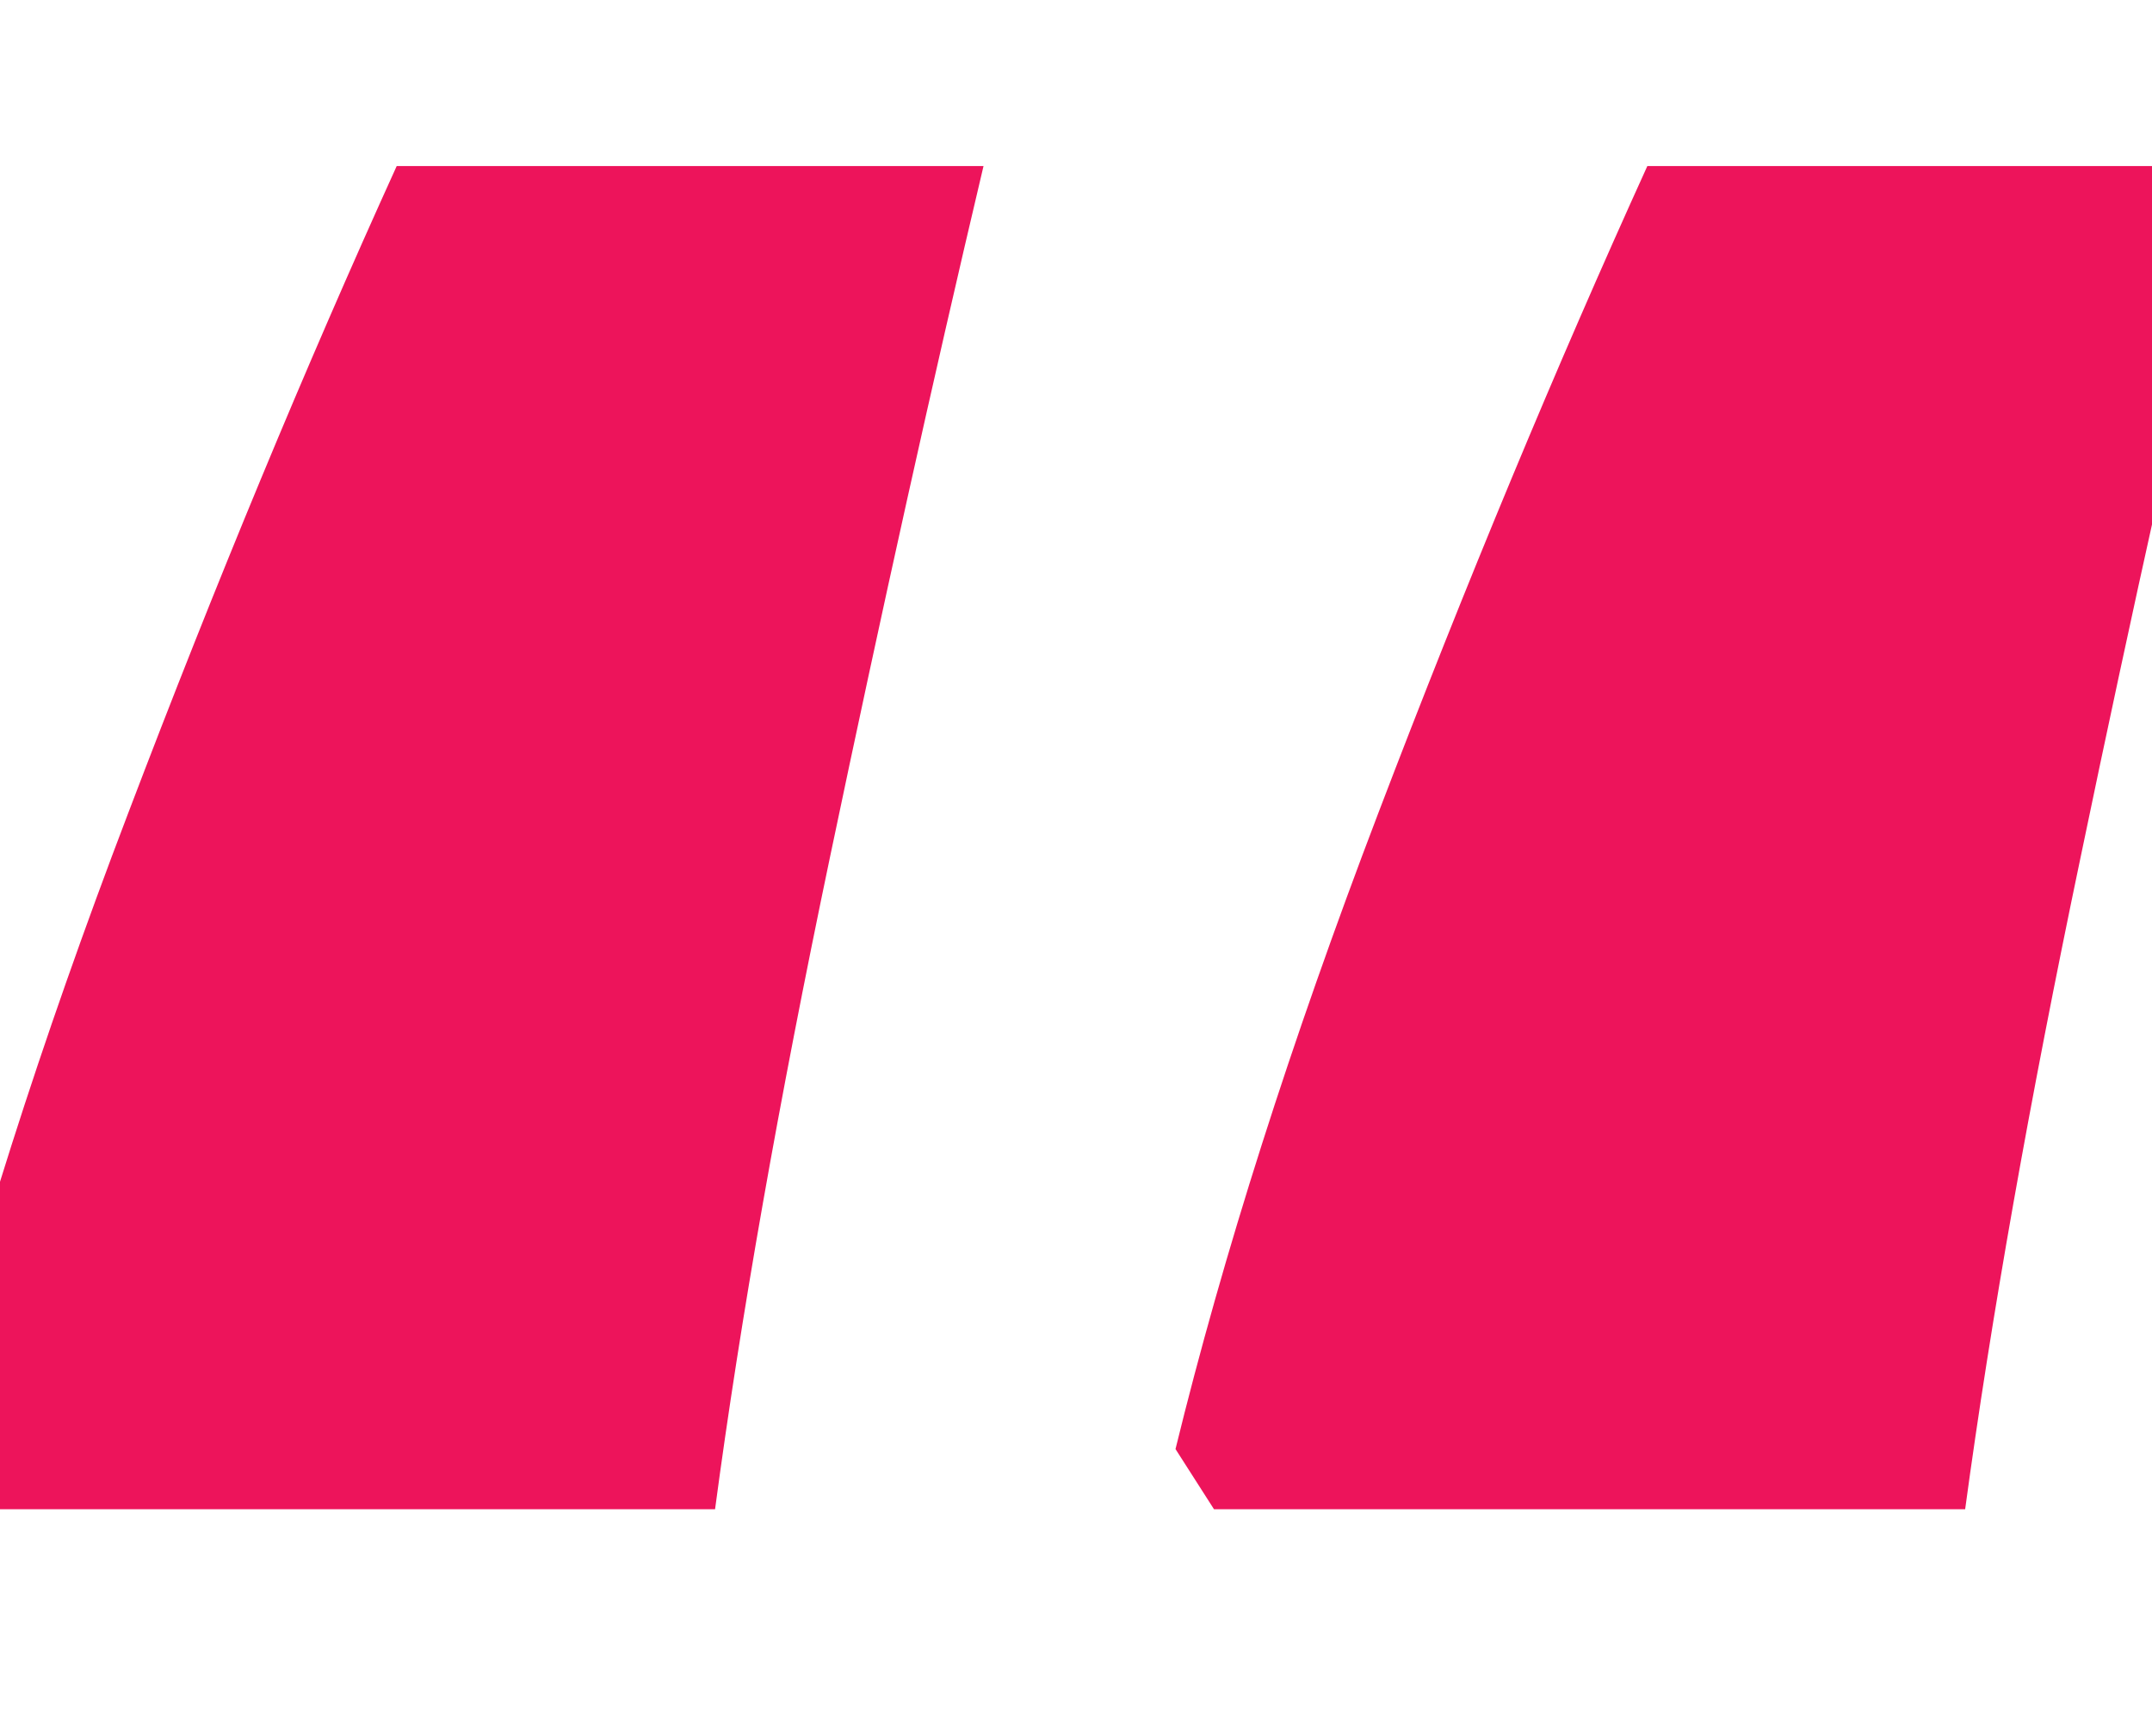
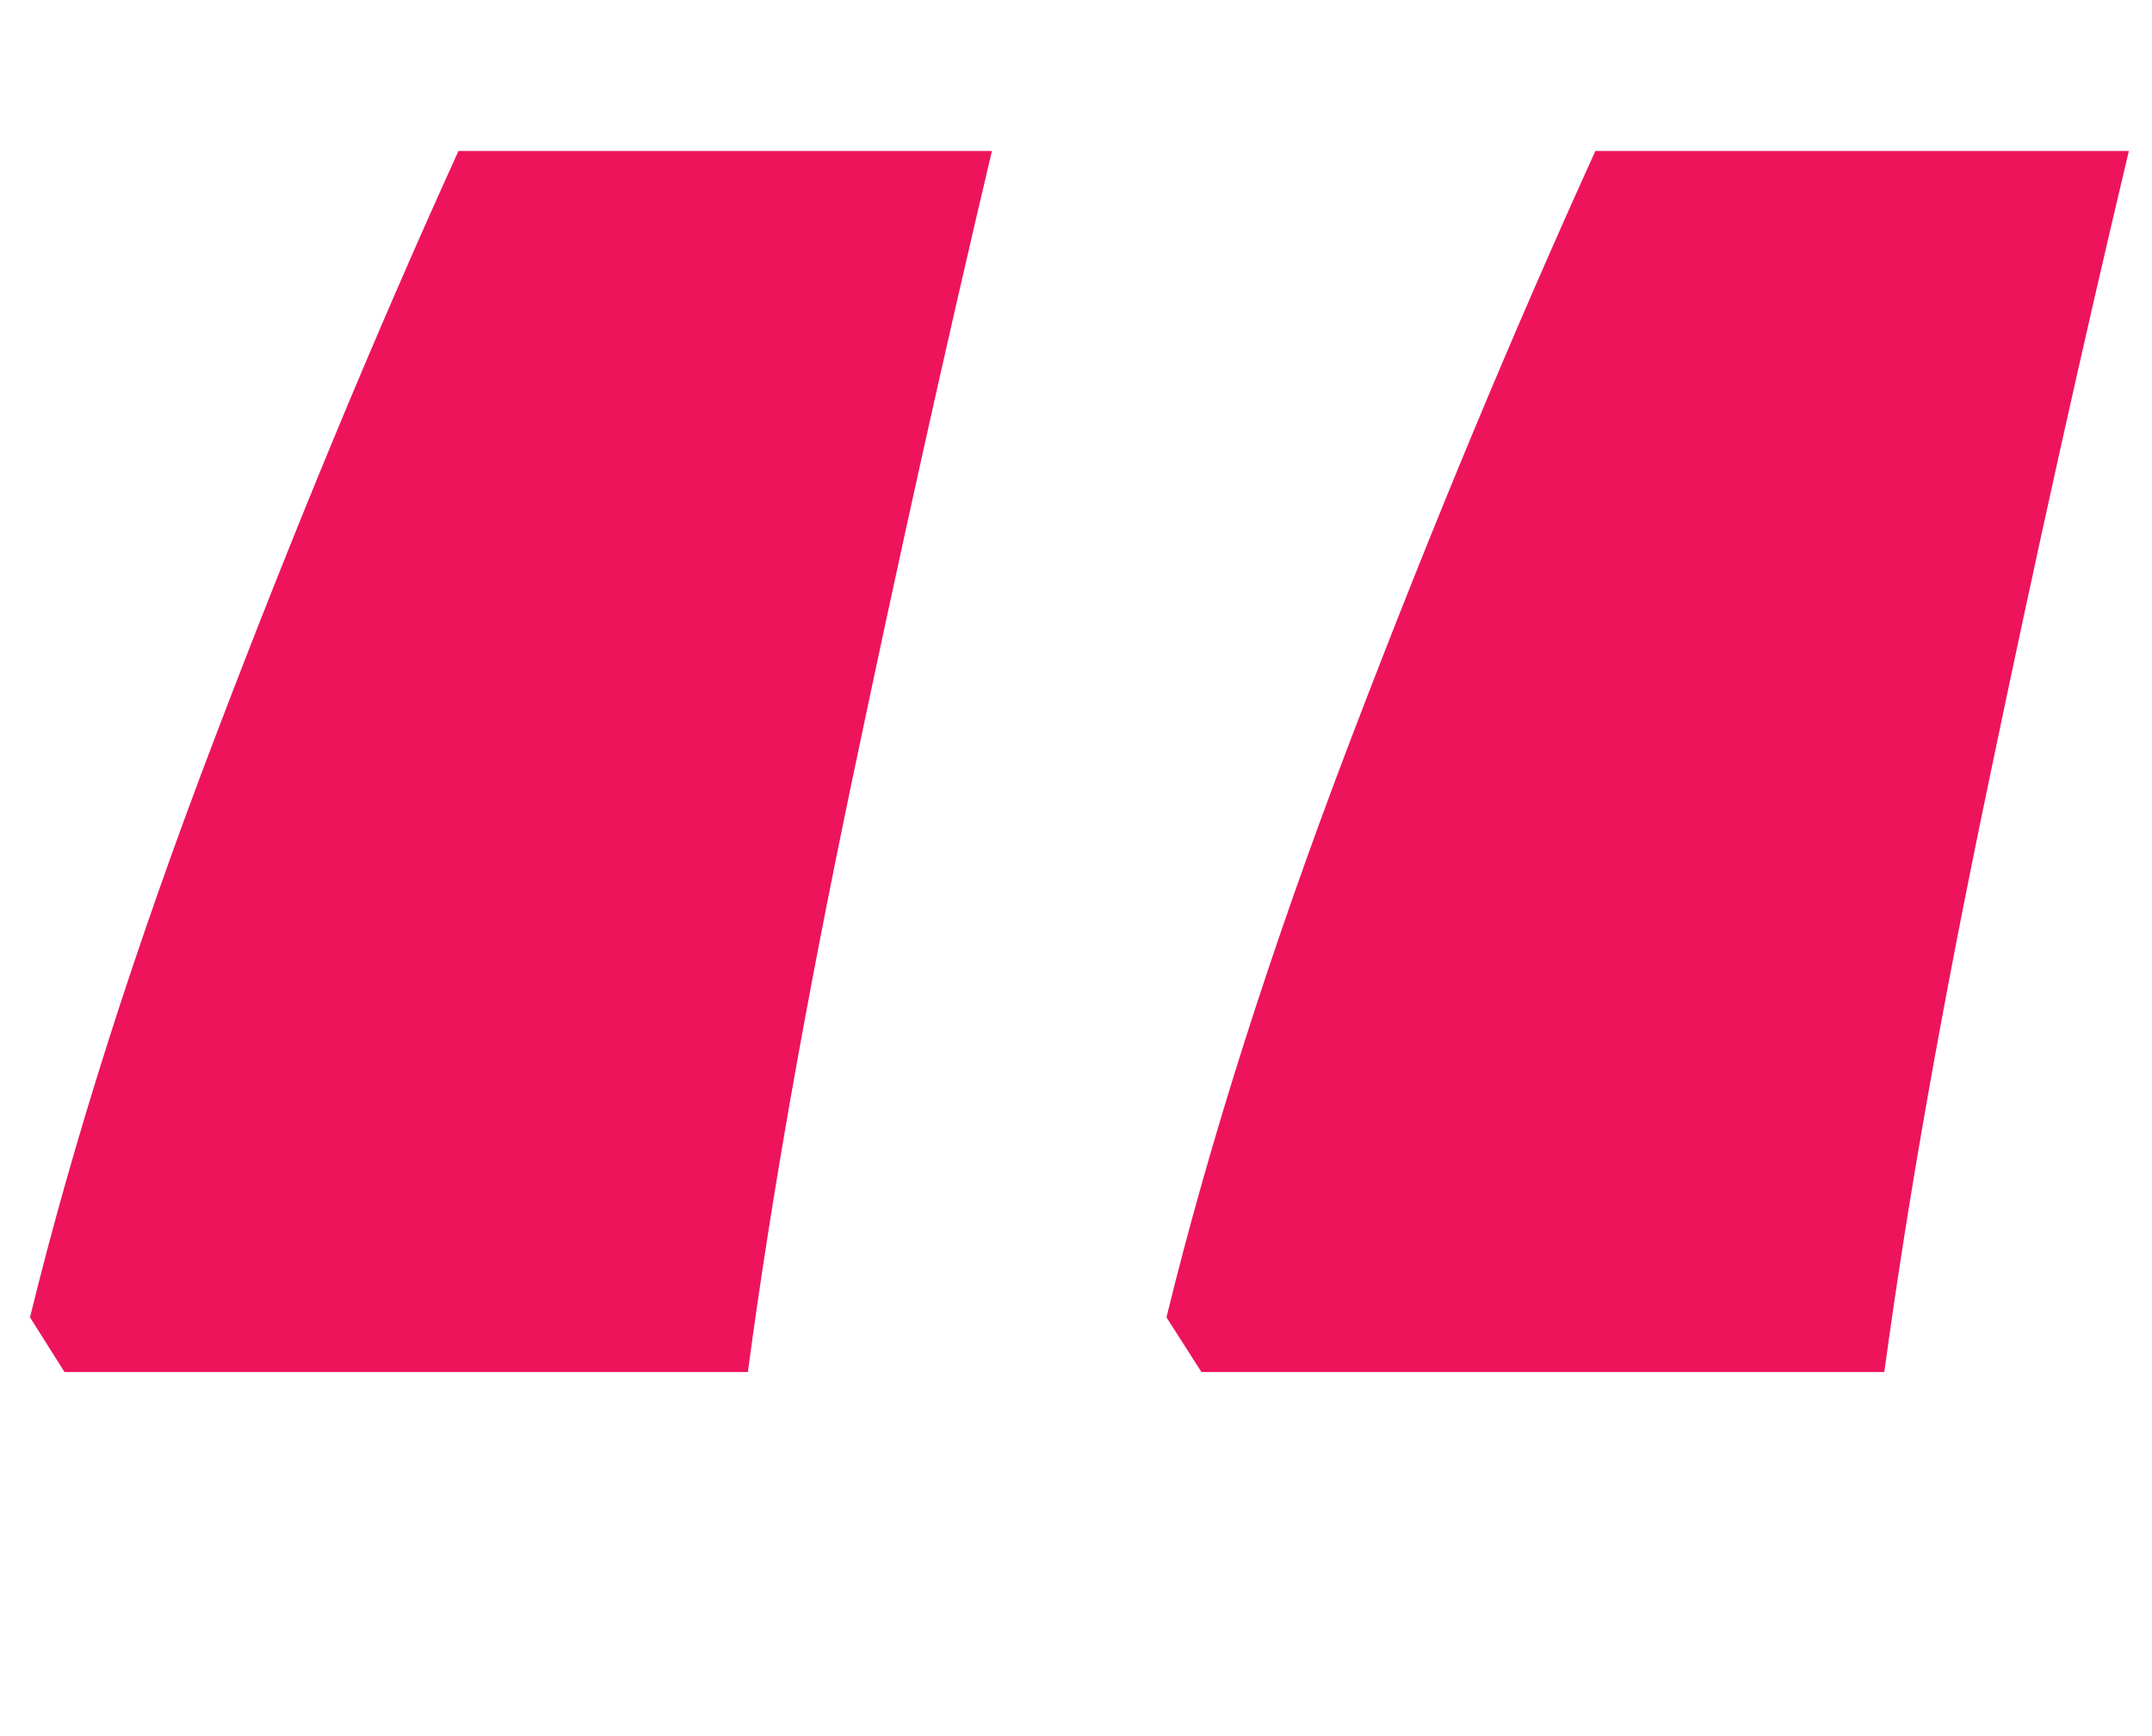
- <svg xmlns="http://www.w3.org/2000/svg" viewBox="0 0 62 50" width="62" height="50">
+ <svg xmlns="http://www.w3.org/2000/svg" viewBox="0 0 62 55" width="62" height="50">
  <style>
		tspan { white-space:pre }
		.txt0 { font-size: 158px;letter-spacing: 4px;line-height: 52px;fill: #ed145b;font-family: "Droid Serif";font-weight: 700;text-anchor: middle } 
	</style>
  <g id="Quotes">
    <g id="Text">
      <text id="„ " style="transform: matrix(-1,0,0,-1,28.73,25.16)">
        <tspan x="0" y="0" class="txt0">„</tspan>
      </text>
    </g>
  </g>
</svg>
